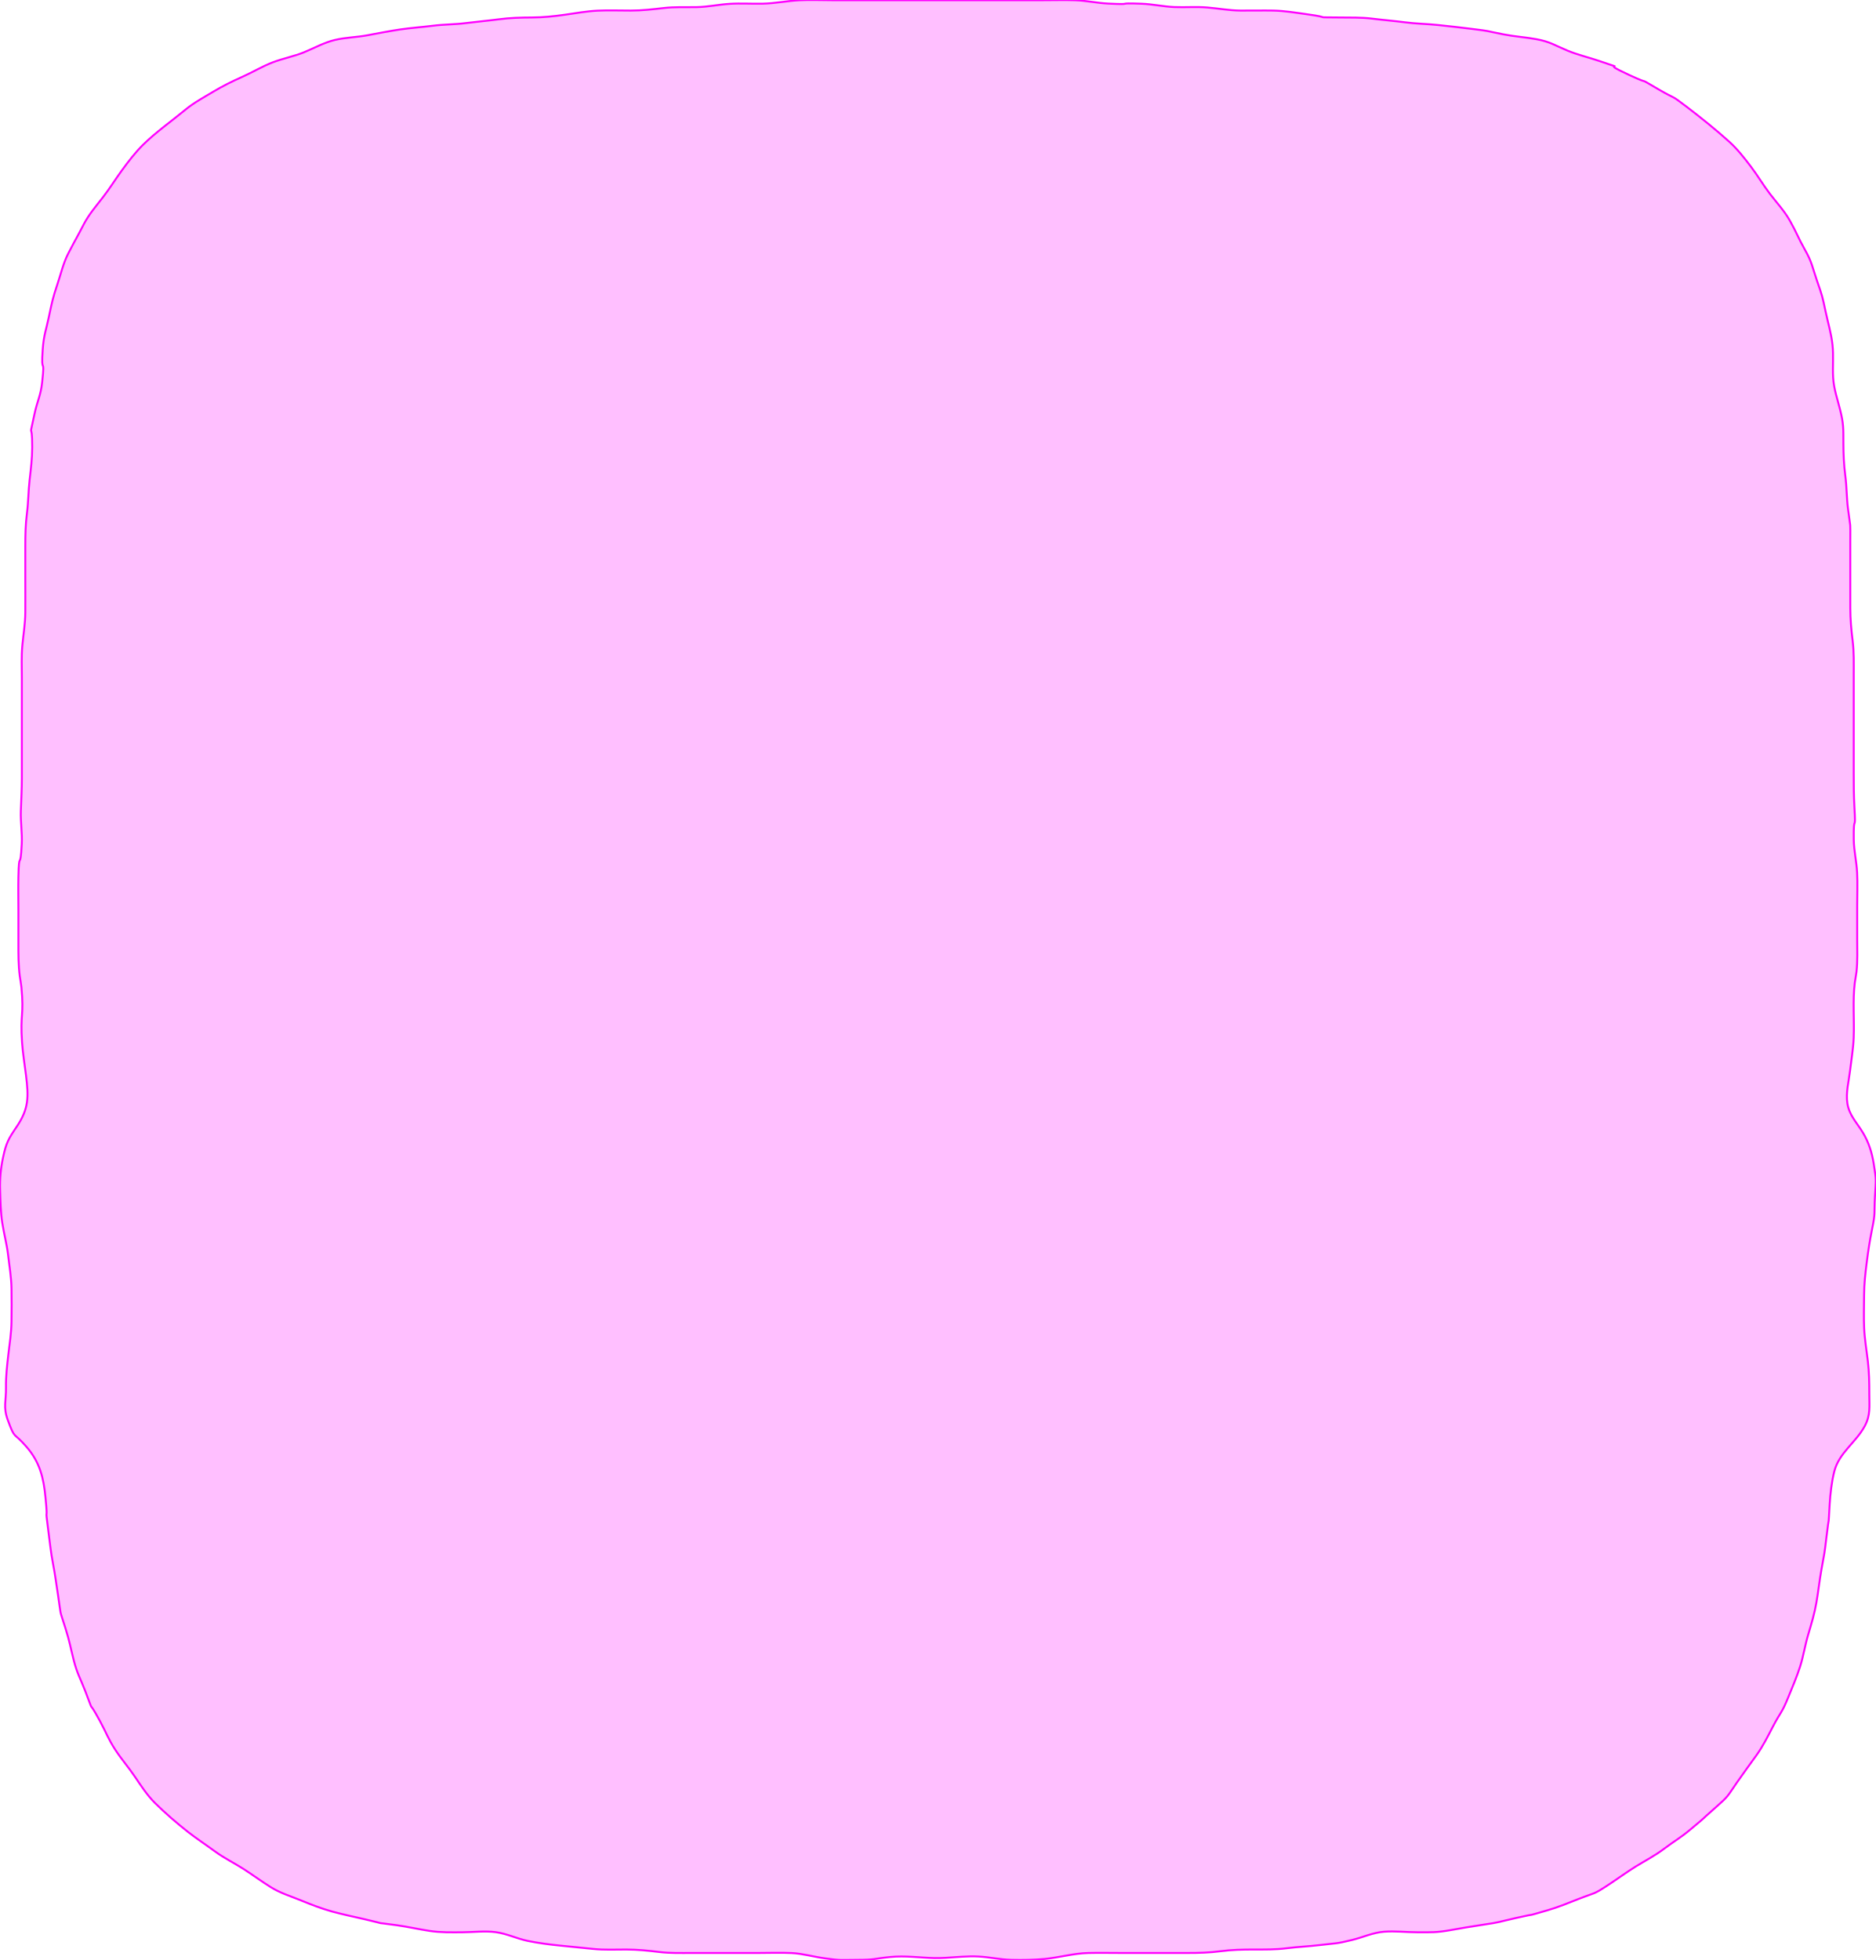
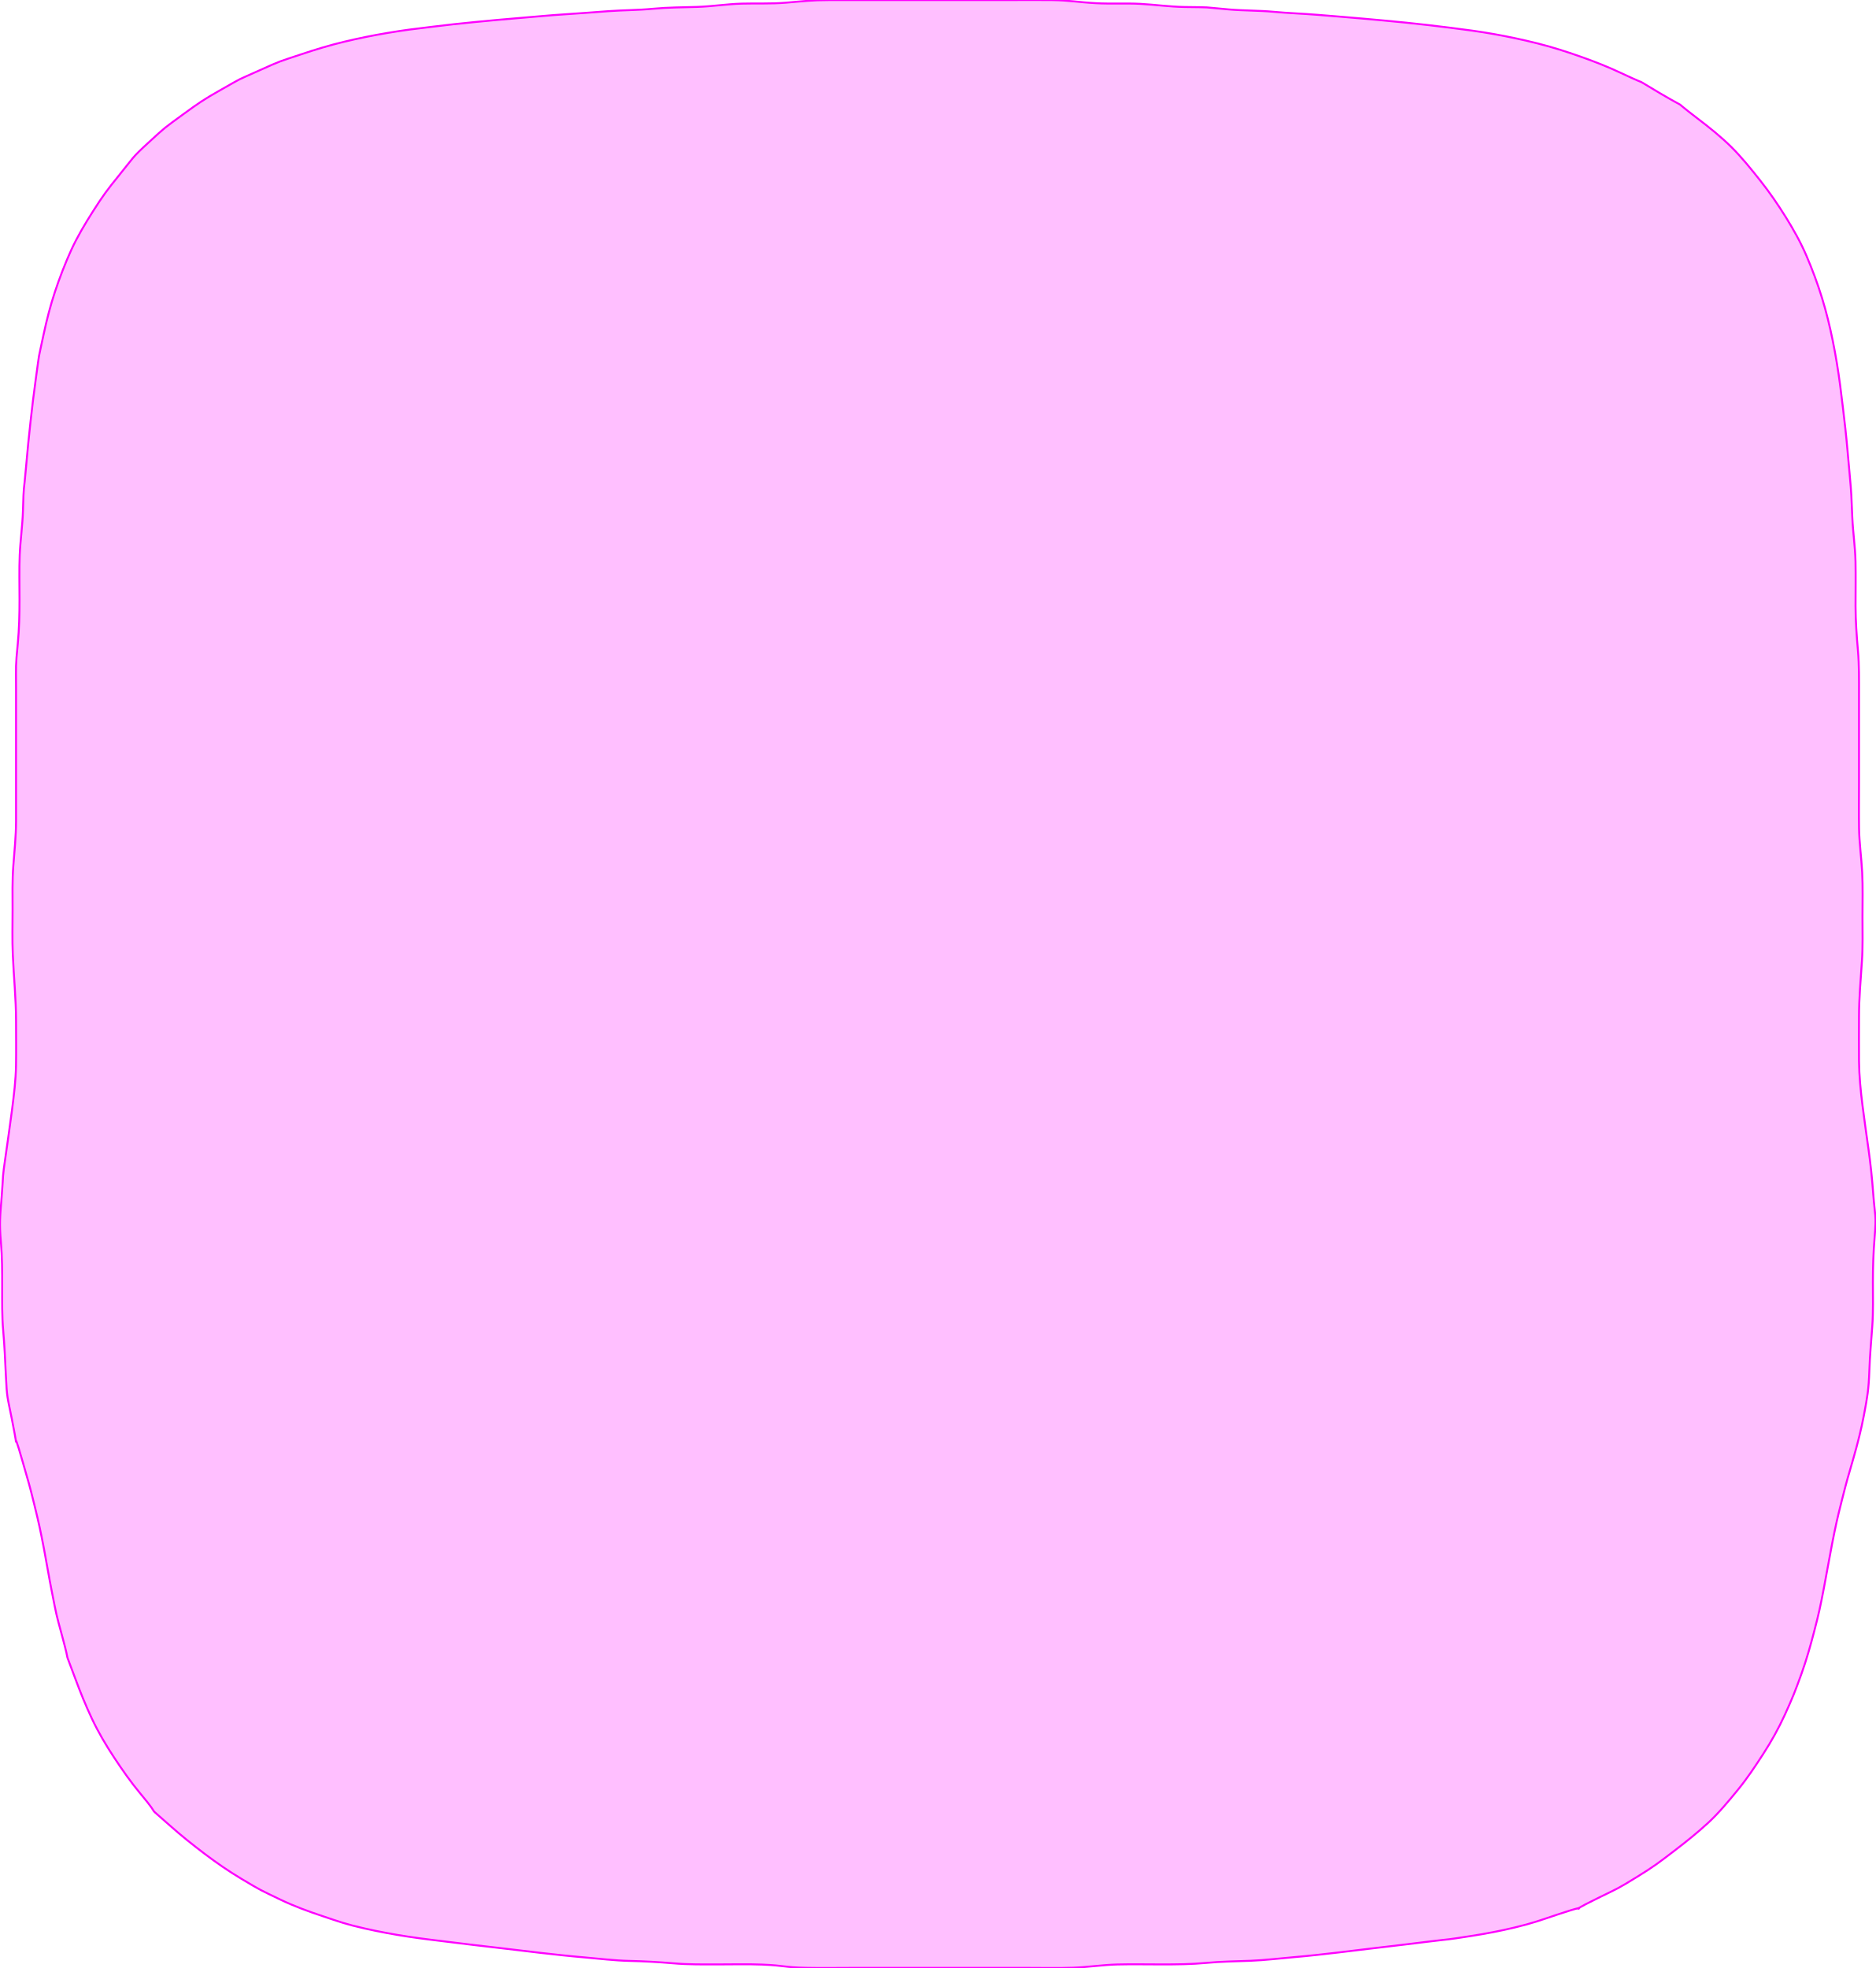
- <svg xmlns="http://www.w3.org/2000/svg" version="1.1" width="67.966mm" height="71.013mm" viewBox="0 0 67.966 71.013">
-   <path d="M 27.641,0.133 C 27.242,0.142 26.84,0.114 26.441,0.139 C 26.039,0.164 25.654,0.25 25.249,0.258 C 24.848,0.266 24.45,0.244 24.05,0.291 C 23.645,0.338 23.267,0.383 22.857,0.383 C 22.458,0.384 22.055,0.367 21.657,0.386 C 21.259,0.405 20.86,0.478 20.467,0.534 C 20.062,0.592 19.682,0.632 19.273,0.633 C 18.866,0.635 18.481,0.645 18.078,0.699 C 17.68,0.751 17.284,0.785 16.886,0.836 C 16.488,0.888 16.091,0.881 15.692,0.932 C 15.295,0.983 14.896,1.009 14.501,1.067 C 14.105,1.126 13.712,1.203 13.319,1.277 C 12.928,1.351 12.519,1.356 12.133,1.448 C 11.743,1.54 11.387,1.742 11.02,1.892 C 10.646,2.045 10.254,2.116 9.879,2.26 C 9.507,2.402 9.16,2.614 8.796,2.776 C 8.425,2.942 8.079,3.111 7.729,3.321 C 7.389,3.526 7.03,3.717 6.722,3.971 C 6.22,4.386 5.647,4.788 5.185,5.244 C 4.904,5.52 4.652,5.85 4.42,6.168 C 4.184,6.491 3.975,6.831 3.729,7.148 C 3.482,7.467 3.224,7.764 3.036,8.124 C 2.668,8.831 2.841,8.477 2.474,9.182 C 2.292,9.533 2.203,9.938 2.076,10.311 C 1.914,10.79 1.877,10.977 1.773,11.471 C 1.67,11.96 1.584,12.148 1.549,12.648 C 1.475,13.684 1.641,12.814 1.528,13.848 C 1.473,14.349 1.35,14.522 1.247,15.013 C 1.031,16.05 1.17,15.153 1.167,16.207 C 1.166,16.617 1.118,16.995 1.072,17.4 C 1.026,17.8 1.029,18.196 0.977,18.595 C 0.924,18.998 0.917,19.386 0.917,19.791 C 0.917,20.192 0.917,20.591 0.917,20.991 C 0.917,21.391 0.92,21.791 0.917,22.192 C 0.914,22.6 0.848,22.98 0.81,23.384 C 0.772,23.781 0.792,24.186 0.792,24.584 C 0.792,24.984 0.792,25.384 0.792,25.784 C 0.792,26.184 0.792,26.584 0.792,26.984 C 0.792,27.384 0.792,27.784 0.792,28.184 C 0.792,28.586 0.769,28.982 0.755,29.383 C 0.741,29.784 0.809,30.18 0.788,30.581 C 0.734,31.627 0.691,30.722 0.667,31.773 C 0.658,32.172 0.667,32.574 0.667,32.973 C 0.667,33.373 0.667,33.773 0.667,34.173 C 0.667,34.577 0.665,34.969 0.717,35.37 C 0.735,35.502 0.763,35.633 0.776,35.766 C 0.875,36.828 0.726,36.702 0.799,37.765 C 0.827,38.16 0.893,38.563 0.942,38.956 C 1.039,39.739 1.052,40.165 0.597,40.834 C 0.304,41.265 0.225,41.408 0.114,41.921 C 0.03,42.307 -0.011,42.718 0.003,43.113 C 0.016,43.503 0.022,43.923 0.083,44.309 C 0.145,44.708 0.25,45.086 0.296,45.488 C 0.343,45.888 0.409,46.276 0.417,46.68 C 0.425,47.079 0.422,47.481 0.417,47.88 C 0.412,48.287 0.351,48.67 0.303,49.073 C 0.256,49.476 0.211,49.861 0.217,50.266 C 0.226,50.759 0.108,50.979 0.284,51.454 C 0.557,52.193 0.467,51.846 0.97,52.431 C 1.443,52.981 1.58,53.542 1.649,54.258 C 1.75,55.301 1.612,54.411 1.75,55.452 C 1.803,55.852 1.841,56.243 1.918,56.639 C 1.995,57.033 2.046,57.427 2.107,57.824 C 2.232,58.631 2.125,58.212 2.371,58.991 C 2.523,59.473 2.548,59.664 2.672,60.152 C 2.796,60.64 2.91,60.806 3.091,61.274 C 3.475,62.272 3.109,61.412 3.618,62.349 C 3.857,62.788 3.91,62.986 4.184,63.406 C 4.403,63.741 4.667,64.043 4.89,64.375 C 5.113,64.705 5.334,65.045 5.618,65.327 C 5.983,65.689 6.416,66.063 6.821,66.38 C 7.133,66.623 7.474,66.847 7.793,67.081 C 8.118,67.32 8.476,67.493 8.815,67.709 C 9.151,67.924 9.474,68.164 9.813,68.375 C 10.162,68.592 10.531,68.701 10.908,68.855 C 11.283,69.008 11.645,69.15 12.037,69.258 C 12.422,69.364 12.815,69.443 13.204,69.534 C 14.221,69.769 13.35,69.608 14.383,69.754 C 14.78,69.81 15.169,69.899 15.565,69.959 C 15.963,70.02 16.361,70.011 16.762,70.008 C 17.157,70.006 17.568,69.952 17.961,70.004 C 18.36,70.057 18.724,70.238 19.116,70.32 C 19.499,70.4 19.915,70.453 20.304,70.492 C 20.701,70.531 21.099,70.571 21.496,70.612 C 21.893,70.653 22.297,70.633 22.695,70.633 C 23.106,70.634 23.483,70.674 23.889,70.723 C 24.288,70.772 24.687,70.758 25.087,70.758 C 25.488,70.758 25.887,70.758 26.288,70.758 C 26.688,70.758 27.087,70.758 27.488,70.758 C 27.886,70.758 28.29,70.741 28.688,70.761 C 29.093,70.782 29.471,70.896 29.87,70.95 C 30.505,71.037 30.429,71.01 31.068,71.008 C 31.723,71.007 31.614,70.969 32.261,70.904 C 32.8,70.85 33.322,70.93 33.858,70.943 C 33.992,70.946 34.125,70.941 34.258,70.934 C 34.659,70.912 35.053,70.865 35.456,70.887 C 35.858,70.909 36.245,70.998 36.648,71.008 C 37.046,71.018 37.451,71.011 37.847,70.975 C 38.383,70.925 38.889,70.772 39.429,70.759 C 39.828,70.749 40.229,70.758 40.629,70.758 C 41.029,70.758 41.429,70.758 41.829,70.758 C 42.229,70.758 42.629,70.758 43.029,70.758 C 43.435,70.758 43.822,70.748 44.225,70.695 C 44.629,70.642 45.015,70.633 45.421,70.633 C 45.824,70.633 46.218,70.639 46.619,70.587 C 47.017,70.537 47.414,70.521 47.812,70.473 C 48.436,70.397 48.385,70.436 48.996,70.286 C 49.389,70.19 49.746,70.018 50.155,69.988 C 50.549,69.958 50.959,70.008 51.355,70.008 C 51.862,70.009 52.048,70.021 52.549,69.932 C 52.945,69.862 53.335,69.794 53.732,69.736 C 54.367,69.644 54.283,69.637 54.908,69.496 C 55.925,69.264 55.069,69.5 56.073,69.211 C 56.464,69.099 56.821,68.949 57.199,68.801 C 57.823,68.556 57.713,68.661 58.277,68.29 C 58.611,68.071 58.934,67.832 59.274,67.622 C 59.619,67.41 59.965,67.232 60.29,66.987 C 60.686,66.688 60.877,66.597 61.257,66.278 C 62.047,65.616 61.386,66.169 62.16,65.489 C 62.643,65.063 62.571,65.107 62.937,64.579 C 63.166,64.25 63.401,63.929 63.635,63.605 C 63.872,63.276 64.047,62.923 64.233,62.566 C 64.53,61.997 64.547,62.1 64.79,61.505 C 64.938,61.141 65.103,60.759 65.222,60.386 C 65.344,60.006 65.402,59.606 65.517,59.223 C 65.633,58.833 65.745,58.464 65.814,58.063 C 65.883,57.668 65.924,57.271 65.995,56.877 C 66.109,56.24 66.103,56.334 66.178,55.692 C 66.302,54.647 66.232,55.549 66.295,54.499 C 66.318,54.112 66.367,53.689 66.462,53.312 C 66.634,52.634 67.244,52.267 67.565,51.67 C 67.783,51.264 67.73,50.946 67.731,50.507 C 67.731,50.093 67.726,49.727 67.678,49.313 C 67.632,48.919 67.562,48.52 67.544,48.122 C 67.526,47.724 67.541,47.32 67.542,46.922 C 67.543,46.512 67.588,46.134 67.639,45.728 C 67.69,45.325 67.748,44.944 67.829,44.546 C 67.96,43.909 67.899,44 67.936,43.353 C 67.974,42.702 67.993,42.806 67.89,42.158 C 67.825,41.755 67.709,41.385 67.497,41.034 C 67.284,40.681 67.007,40.413 66.938,39.987 C 66.874,39.594 66.987,39.184 67.033,38.796 C 67.079,38.4 67.149,38.002 67.165,37.604 C 67.193,36.938 67.124,36.269 67.205,35.606 C 67.221,35.474 67.252,35.343 67.267,35.211 C 67.31,34.814 67.292,34.41 67.292,34.012 C 67.292,33.612 67.292,33.212 67.292,32.812 C 67.292,32.413 67.309,32.01 67.289,31.612 C 67.269,31.21 67.173,30.823 67.168,30.419 C 67.157,29.368 67.25,30.276 67.191,29.222 C 67.168,28.821 67.167,28.424 67.167,28.023 C 67.167,27.623 67.167,27.223 67.167,26.823 C 67.167,26.423 67.167,26.023 67.167,25.623 C 67.167,25.223 67.167,24.823 67.167,24.423 C 67.167,24.022 67.178,23.624 67.128,23.225 C 67.078,22.819 67.043,22.441 67.042,22.031 C 67.042,21.631 67.042,21.231 67.042,20.831 C 67.042,20.431 67.042,20.031 67.042,19.631 C 67.042,18.81 67.062,19.248 66.959,18.436 C 66.908,18.038 66.915,17.641 66.862,17.242 C 66.809,16.837 66.793,16.454 66.792,16.046 C 66.791,15.534 66.801,15.357 66.676,14.857 C 66.578,14.46 66.446,14.101 66.421,13.688 C 66.397,13.289 66.441,12.888 66.397,12.489 C 66.354,12.094 66.237,11.703 66.153,11.315 C 66.016,10.68 66.043,10.775 65.832,10.161 C 65.666,9.676 65.653,9.496 65.398,9.048 C 65.151,8.612 65.094,8.418 64.847,7.984 C 64.648,7.634 64.374,7.341 64.13,7.023 C 63.887,6.705 63.686,6.36 63.443,6.04 C 63.204,5.725 62.952,5.402 62.658,5.136 C 62.178,4.702 61.628,4.262 61.114,3.869 C 60.485,3.39 60.776,3.635 60.094,3.237 C 59.183,2.706 59.972,3.153 59.018,2.71 C 57.788,2.141 59.22,2.64 57.931,2.204 C 57.548,2.075 57.167,1.988 56.792,1.832 C 56.327,1.639 56.168,1.512 55.668,1.42 C 55.275,1.348 54.876,1.323 54.482,1.246 C 53.701,1.093 54.09,1.143 53.3,1.043 C 52.905,0.993 52.504,0.95 52.108,0.907 C 51.709,0.864 51.314,0.862 50.914,0.809 C 50.517,0.757 50.12,0.726 49.723,0.676 C 49.322,0.625 48.928,0.639 48.525,0.633 C 47.471,0.619 48.376,0.657 47.333,0.513 C 46.935,0.458 46.545,0.392 46.142,0.383 C 45.742,0.375 45.342,0.387 44.942,0.383 C 44.535,0.379 44.153,0.306 43.749,0.272 C 43.35,0.237 42.949,0.273 42.55,0.256 C 42.148,0.239 41.76,0.149 41.357,0.135 C 40.319,0.097 41.196,0.179 40.157,0.13 C 39.755,0.111 39.368,0.023 38.965,0.009 C 38.566,-0.004 38.164,0.008 37.765,0.008 C 37.365,0.008 36.965,0.008 36.565,0.008 C 36.165,0.008 35.765,0.008 35.365,0.008 C 34.965,0.008 34.565,0.008 34.165,0.008 C 34.032,0.008 33.898,0.008 33.765,0.008 C 33.365,0.008 32.965,0.008 32.565,0.008 C 32.165,0.008 31.765,0.008 31.365,0.008 C 30.965,0.008 30.565,0.008 30.165,0.008 C 29.767,0.008 29.362,-0.011 28.965,0.009 C 28.518,0.031 28.088,0.123 27.641,0.133 Z" style="fill:#ff00ff;fill-opacity:0.25;stroke:#ff00ff;stroke-width:0.265;vector-effect:non-scaling-stroke" />
+ <svg xmlns="http://www.w3.org/2000/svg" version="1.1" width="67.547mm" height="70.882mm" viewBox="0 0 67.547 70.882">
+   <path d="M 28.304,0.097 C 27.771,0.142 27.238,0.116 26.704,0.131 C 26.171,0.147 25.643,0.232 25.109,0.249 C 24.573,0.265 24.047,0.265 23.512,0.316 C 22.979,0.368 22.448,0.363 21.915,0.402 C 21.383,0.441 20.852,0.484 20.32,0.517 C 19.788,0.55 19.256,0.605 18.725,0.647 C 18.194,0.689 17.662,0.741 17.132,0.791 C 16.601,0.841 16.07,0.902 15.541,0.967 C 14.88,1.048 14.614,1.076 13.957,1.186 C 13.431,1.274 12.907,1.381 12.389,1.505 C 11.87,1.63 11.36,1.784 10.854,1.954 C 10.044,2.225 10.139,2.175 9.361,2.527 C 8.391,2.965 8.86,2.725 7.933,3.247 C 7.352,3.574 7.131,3.727 6.593,4.12 C 5.907,4.622 5.979,4.555 5.353,5.131 C 4.723,5.709 4.823,5.657 4.284,6.319 C 3.862,6.838 3.706,7.05 3.347,7.614 C 3.061,8.064 2.786,8.523 2.564,9.008 C 2.344,9.492 2.151,9.994 1.983,10.498 C 1.815,11.005 1.682,11.521 1.571,12.043 C 1.349,13.087 1.441,12.562 1.293,13.619 C 1.219,14.147 1.156,14.677 1.097,15.207 C 1.038,15.737 0.986,16.267 0.94,16.799 C 0.848,17.866 0.859,17.323 0.827,18.394 C 0.811,18.928 0.733,19.456 0.71,19.989 C 0.688,20.521 0.703,21.057 0.703,21.589 C 0.703,22.125 0.691,22.652 0.64,23.186 C 0.557,24.041 0.578,23.926 0.578,24.784 C 0.578,25.317 0.578,25.851 0.578,26.384 C 0.578,26.917 0.578,27.451 0.578,27.984 C 0.578,28.517 0.58,29.051 0.578,29.584 C 0.576,30.122 0.521,30.645 0.48,31.18 C 0.439,31.712 0.453,32.246 0.453,32.779 C 0.453,33.312 0.438,33.847 0.461,34.379 C 0.494,35.181 0.578,35.969 0.578,36.774 C 0.578,37.307 0.586,37.841 0.577,38.374 C 0.568,38.91 0.502,39.436 0.434,39.967 C 0.366,40.496 0.289,41.023 0.214,41.551 C 0.062,42.613 0.142,42.075 0.057,43.143 C 0.003,43.824 -0.027,44.055 0.033,44.738 C 0.079,45.271 0.078,45.801 0.078,46.336 C 0.078,46.87 0.069,47.403 0.116,47.935 C 0.162,48.469 0.187,48.996 0.211,49.531 C 0.251,50.385 0.263,50.277 0.428,51.115 C 0.778,52.898 0.325,50.918 0.821,52.665 C 1.054,53.486 1.036,53.38 1.24,54.209 C 1.399,54.856 1.455,55.117 1.581,55.772 C 1.681,56.296 1.766,56.822 1.871,57.346 C 2.037,58.183 2.008,58.08 2.232,58.904 C 2.596,60.241 2.222,59.132 2.702,60.433 C 2.886,60.932 3.087,61.429 3.314,61.91 C 3.544,62.395 3.813,62.852 4.108,63.298 C 4.403,63.744 4.705,64.18 5.048,64.591 C 5.938,65.655 5.097,64.839 6.134,65.764 C 6.531,66.118 6.951,66.452 7.375,66.773 C 7.801,67.095 8.239,67.398 8.698,67.672 C 9.43,68.109 9.341,68.054 10.109,68.424 C 10.593,68.656 11.089,68.837 11.598,69.007 C 12.231,69.22 12.479,69.311 13.132,69.458 C 13.652,69.575 14.177,69.674 14.704,69.753 C 15.231,69.833 15.761,69.894 16.291,69.959 C 16.82,70.025 17.349,70.089 17.879,70.148 C 18.409,70.207 18.938,70.277 19.468,70.337 C 19.998,70.397 20.528,70.456 21.059,70.501 C 21.591,70.546 22.12,70.614 22.654,70.626 C 23.191,70.638 23.715,70.667 24.25,70.713 C 24.783,70.76 25.315,70.753 25.849,70.753 C 26.382,70.753 26.917,70.738 27.449,70.759 C 28.303,70.794 28.189,70.857 29.044,70.876 C 29.577,70.888 30.111,70.878 30.644,70.878 C 31.178,70.878 31.711,70.878 32.244,70.878 C 32.778,70.878 33.311,70.878 33.844,70.878 C 34.378,70.878 34.911,70.878 35.444,70.878 C 35.978,70.878 36.511,70.878 37.044,70.878 C 37.577,70.878 38.112,70.891 38.644,70.872 C 39.178,70.853 39.705,70.769 40.239,70.755 C 40.772,70.742 41.306,70.753 41.839,70.753 C 42.375,70.753 42.904,70.749 43.437,70.699 C 43.972,70.648 44.498,70.642 45.034,70.622 C 45.566,70.602 46.098,70.534 46.629,70.489 C 47.16,70.445 47.69,70.382 48.22,70.321 C 48.749,70.259 49.278,70.19 49.808,70.13 C 50.338,70.069 50.867,70.004 51.397,69.938 C 52.455,69.808 51.929,69.893 52.983,69.729 C 53.509,69.647 54.035,69.548 54.553,69.423 C 55.201,69.267 55.452,69.172 56.084,68.96 C 57.815,68.381 55.924,69.16 57.564,68.357 C 58.33,67.981 58.242,68.041 58.969,67.594 C 59.538,67.244 59.751,67.083 60.28,66.677 C 60.702,66.354 61.123,66.019 61.514,65.659 C 61.904,65.298 62.248,64.882 62.584,64.472 C 62.923,64.059 63.218,63.614 63.507,63.166 C 63.798,62.717 64.056,62.253 64.279,61.767 C 64.556,61.162 64.656,60.91 64.881,60.284 C 65.061,59.783 65.206,59.268 65.34,58.752 C 65.509,58.107 65.563,57.846 65.689,57.191 C 65.791,56.667 65.878,56.141 65.981,55.618 C 66.11,54.963 66.166,54.703 66.33,54.057 C 66.54,53.229 66.518,53.334 66.754,52.514 C 66.901,52 67.033,51.486 67.132,50.96 C 67.255,50.301 67.302,50.044 67.325,49.374 C 67.343,48.838 67.391,48.312 67.43,47.778 C 67.469,47.247 67.453,46.711 67.453,46.179 C 67.453,45.642 67.469,45.116 67.514,44.581 C 67.586,43.715 67.528,43.849 67.464,42.986 C 67.424,42.452 67.37,41.926 67.295,41.395 C 67.221,40.867 67.145,40.339 67.078,39.81 C 67.011,39.279 66.958,38.753 66.953,38.217 C 66.948,37.683 66.953,37.15 66.953,36.617 C 66.953,35.944 67.012,35.291 67.058,34.621 C 67.094,34.09 67.078,33.554 67.078,33.022 C 67.078,32.489 67.094,31.954 67.067,31.422 C 67.039,30.888 66.962,30.362 66.954,29.826 C 66.946,29.293 66.953,28.759 66.953,28.226 C 66.953,27.693 66.953,27.16 66.953,26.626 C 66.953,26.093 66.953,25.56 66.953,25.026 C 66.953,24.492 66.961,23.96 66.914,23.428 C 66.867,22.892 66.829,22.369 66.828,21.831 C 66.828,21.298 66.837,20.764 66.827,20.231 C 66.816,19.697 66.734,19.17 66.711,18.636 C 66.673,17.779 66.69,17.895 66.612,17.04 C 66.563,16.509 66.521,15.978 66.462,15.447 C 66.402,14.917 66.34,14.388 66.271,13.859 C 66.201,13.33 66.115,12.804 66.009,12.281 C 65.903,11.757 65.777,11.241 65.62,10.73 C 65.463,10.22 65.277,9.719 65.067,9.229 C 64.857,8.736 64.598,8.274 64.315,7.819 C 64.033,7.366 63.731,6.926 63.4,6.508 C 63.071,6.093 62.732,5.67 62.356,5.296 C 61.979,4.923 61.556,4.585 61.134,4.264 C 60.033,3.425 61.001,4.072 59.808,3.371 C 58.614,2.669 59.641,3.222 58.389,2.632 C 57.906,2.405 57.41,2.21 56.906,2.033 C 56.403,1.856 55.895,1.694 55.377,1.564 C 54.861,1.434 54.337,1.323 53.813,1.229 C 53.288,1.134 52.759,1.066 52.23,0.999 C 51.701,0.931 51.171,0.872 50.64,0.816 C 50.11,0.76 49.578,0.716 49.047,0.667 C 48.517,0.619 47.984,0.578 47.453,0.534 C 46.921,0.49 46.389,0.474 45.858,0.424 C 45.326,0.375 44.792,0.386 44.26,0.34 C 43.19,0.246 43.739,0.268 42.664,0.252 C 42.129,0.244 41.603,0.168 41.069,0.139 C 40.536,0.111 40.002,0.144 39.469,0.115 C 38.802,0.079 38.543,0.012 37.874,0.003 C 37.341,-0.004 36.807,0.003 36.274,0.003 C 35.74,0.003 35.207,0.003 34.674,0.003 C 34.141,0.003 33.607,0.003 33.074,0.003 C 32.541,0.003 32.007,0.003 31.474,0.003 C 30.941,0.003 30.407,0.002 29.874,0.003 C 29.211,0.004 28.962,0.042 28.304,0.097 Z" style="fill:#ff00ff;fill-opacity:0.25;stroke:#ff00ff;stroke-width:0.265;vector-effect:non-scaling-stroke" />
</svg>
